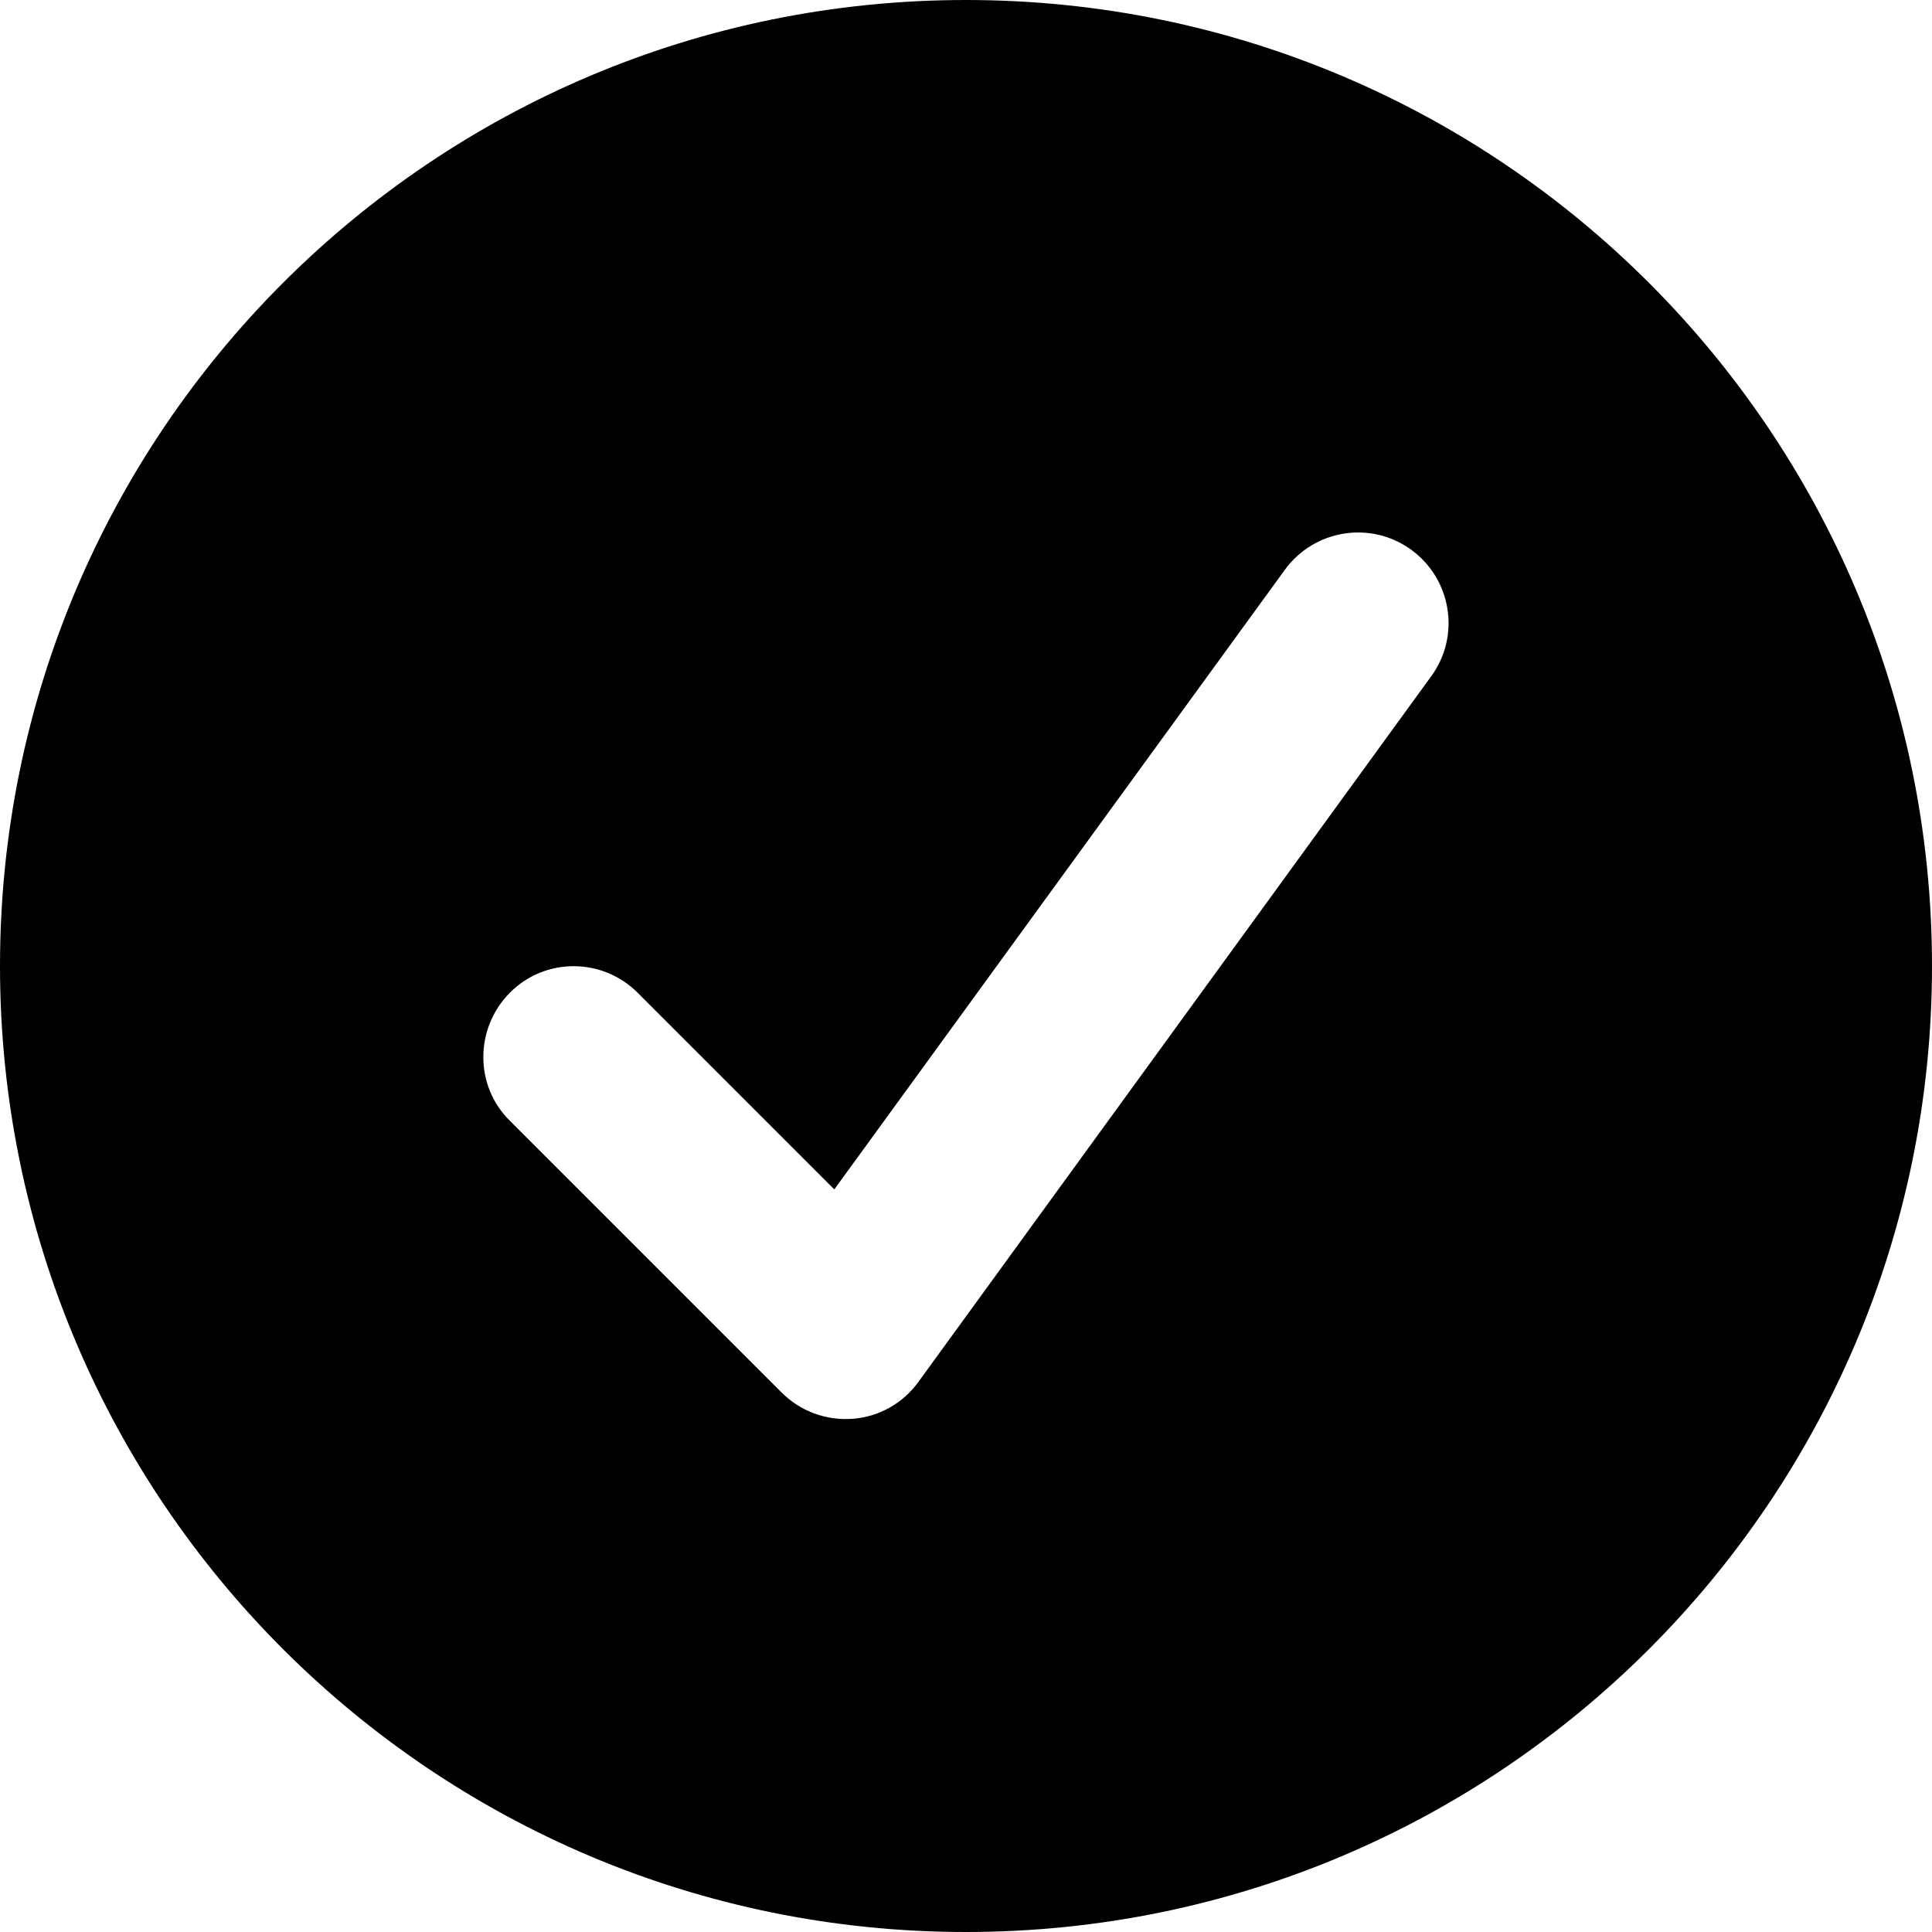
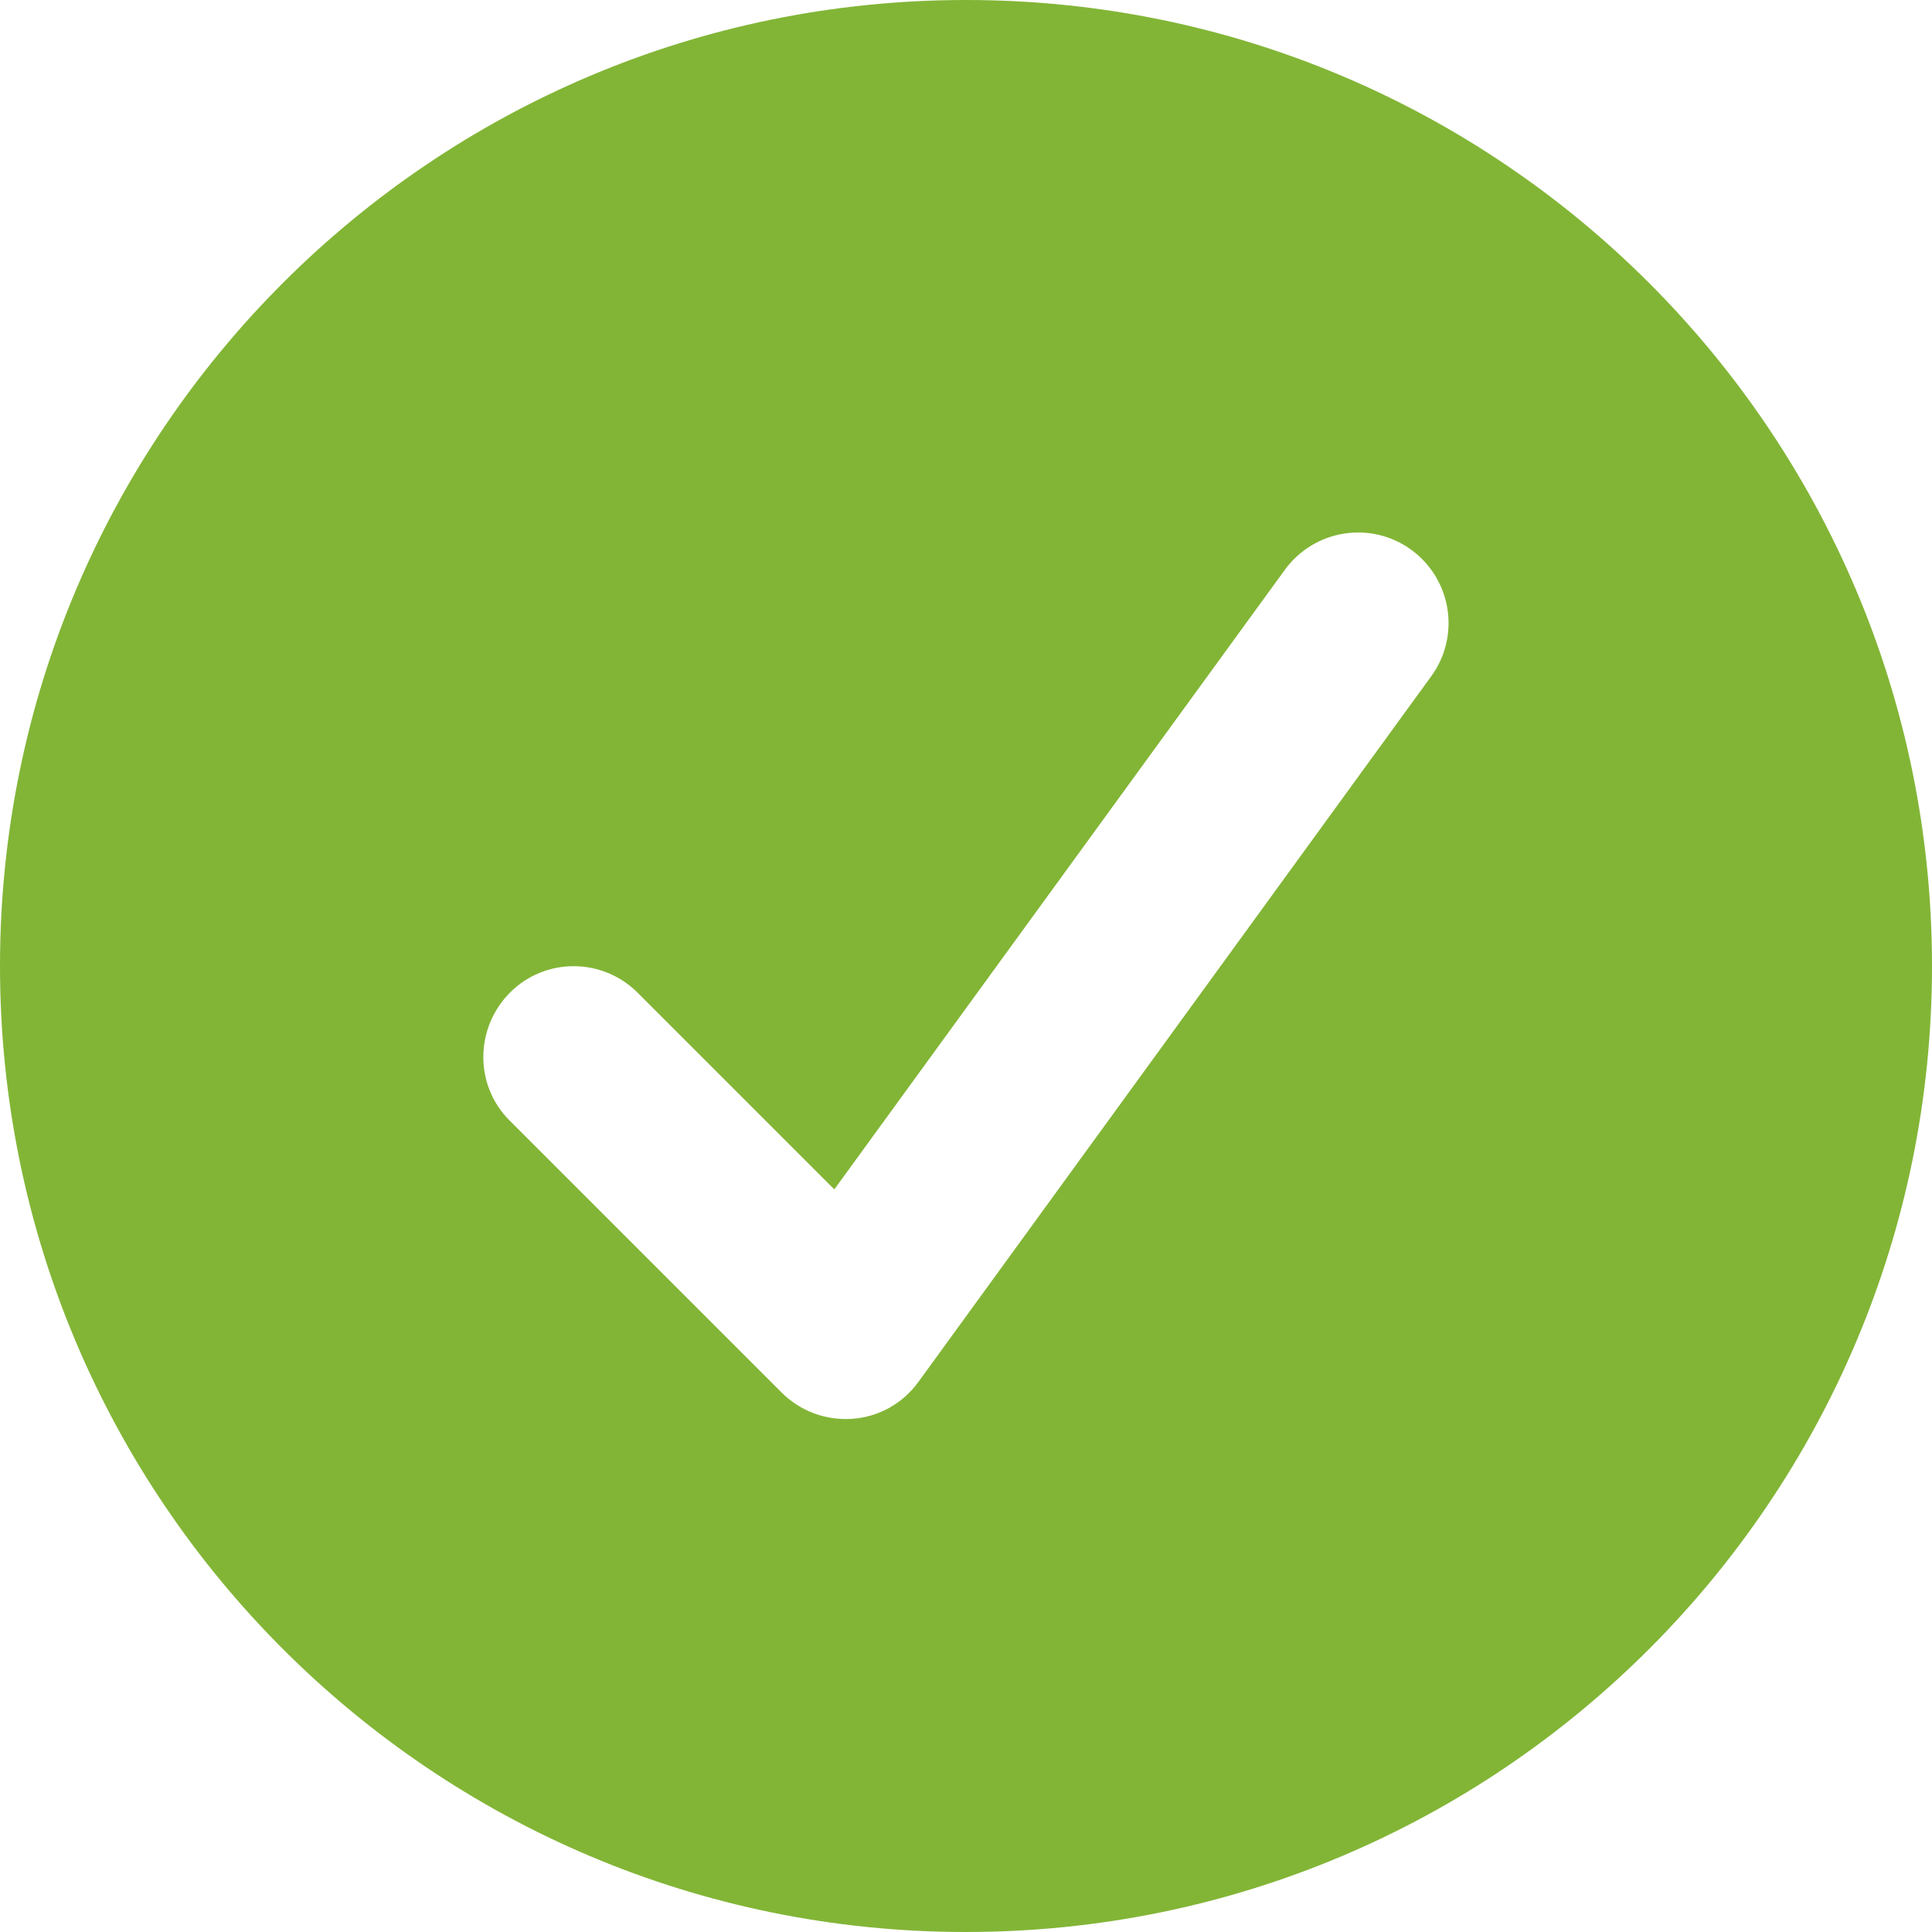
- <svg xmlns="http://www.w3.org/2000/svg" viewBox="0 0 512 512">
+ <svg xmlns="http://www.w3.org/2000/svg" viewBox="0 0 512 512" fill="#82b536">
  <path d="M256 512a256 256 0 1 1 0-512 256 256 0 1 1 0 512zM374 145.7c-10.7-7.8-25.7-5.4-33.5 5.3L221.1 315.2 169 263.1c-9.4-9.4-24.6-9.4-33.9 0s-9.4 24.6 0 33.9l72 72c5 5 11.8 7.5 18.8 7s13.4-4.1 17.5-9.8L379.3 179.2c7.8-10.7 5.4-25.7-5.3-33.5z" />
</svg>
